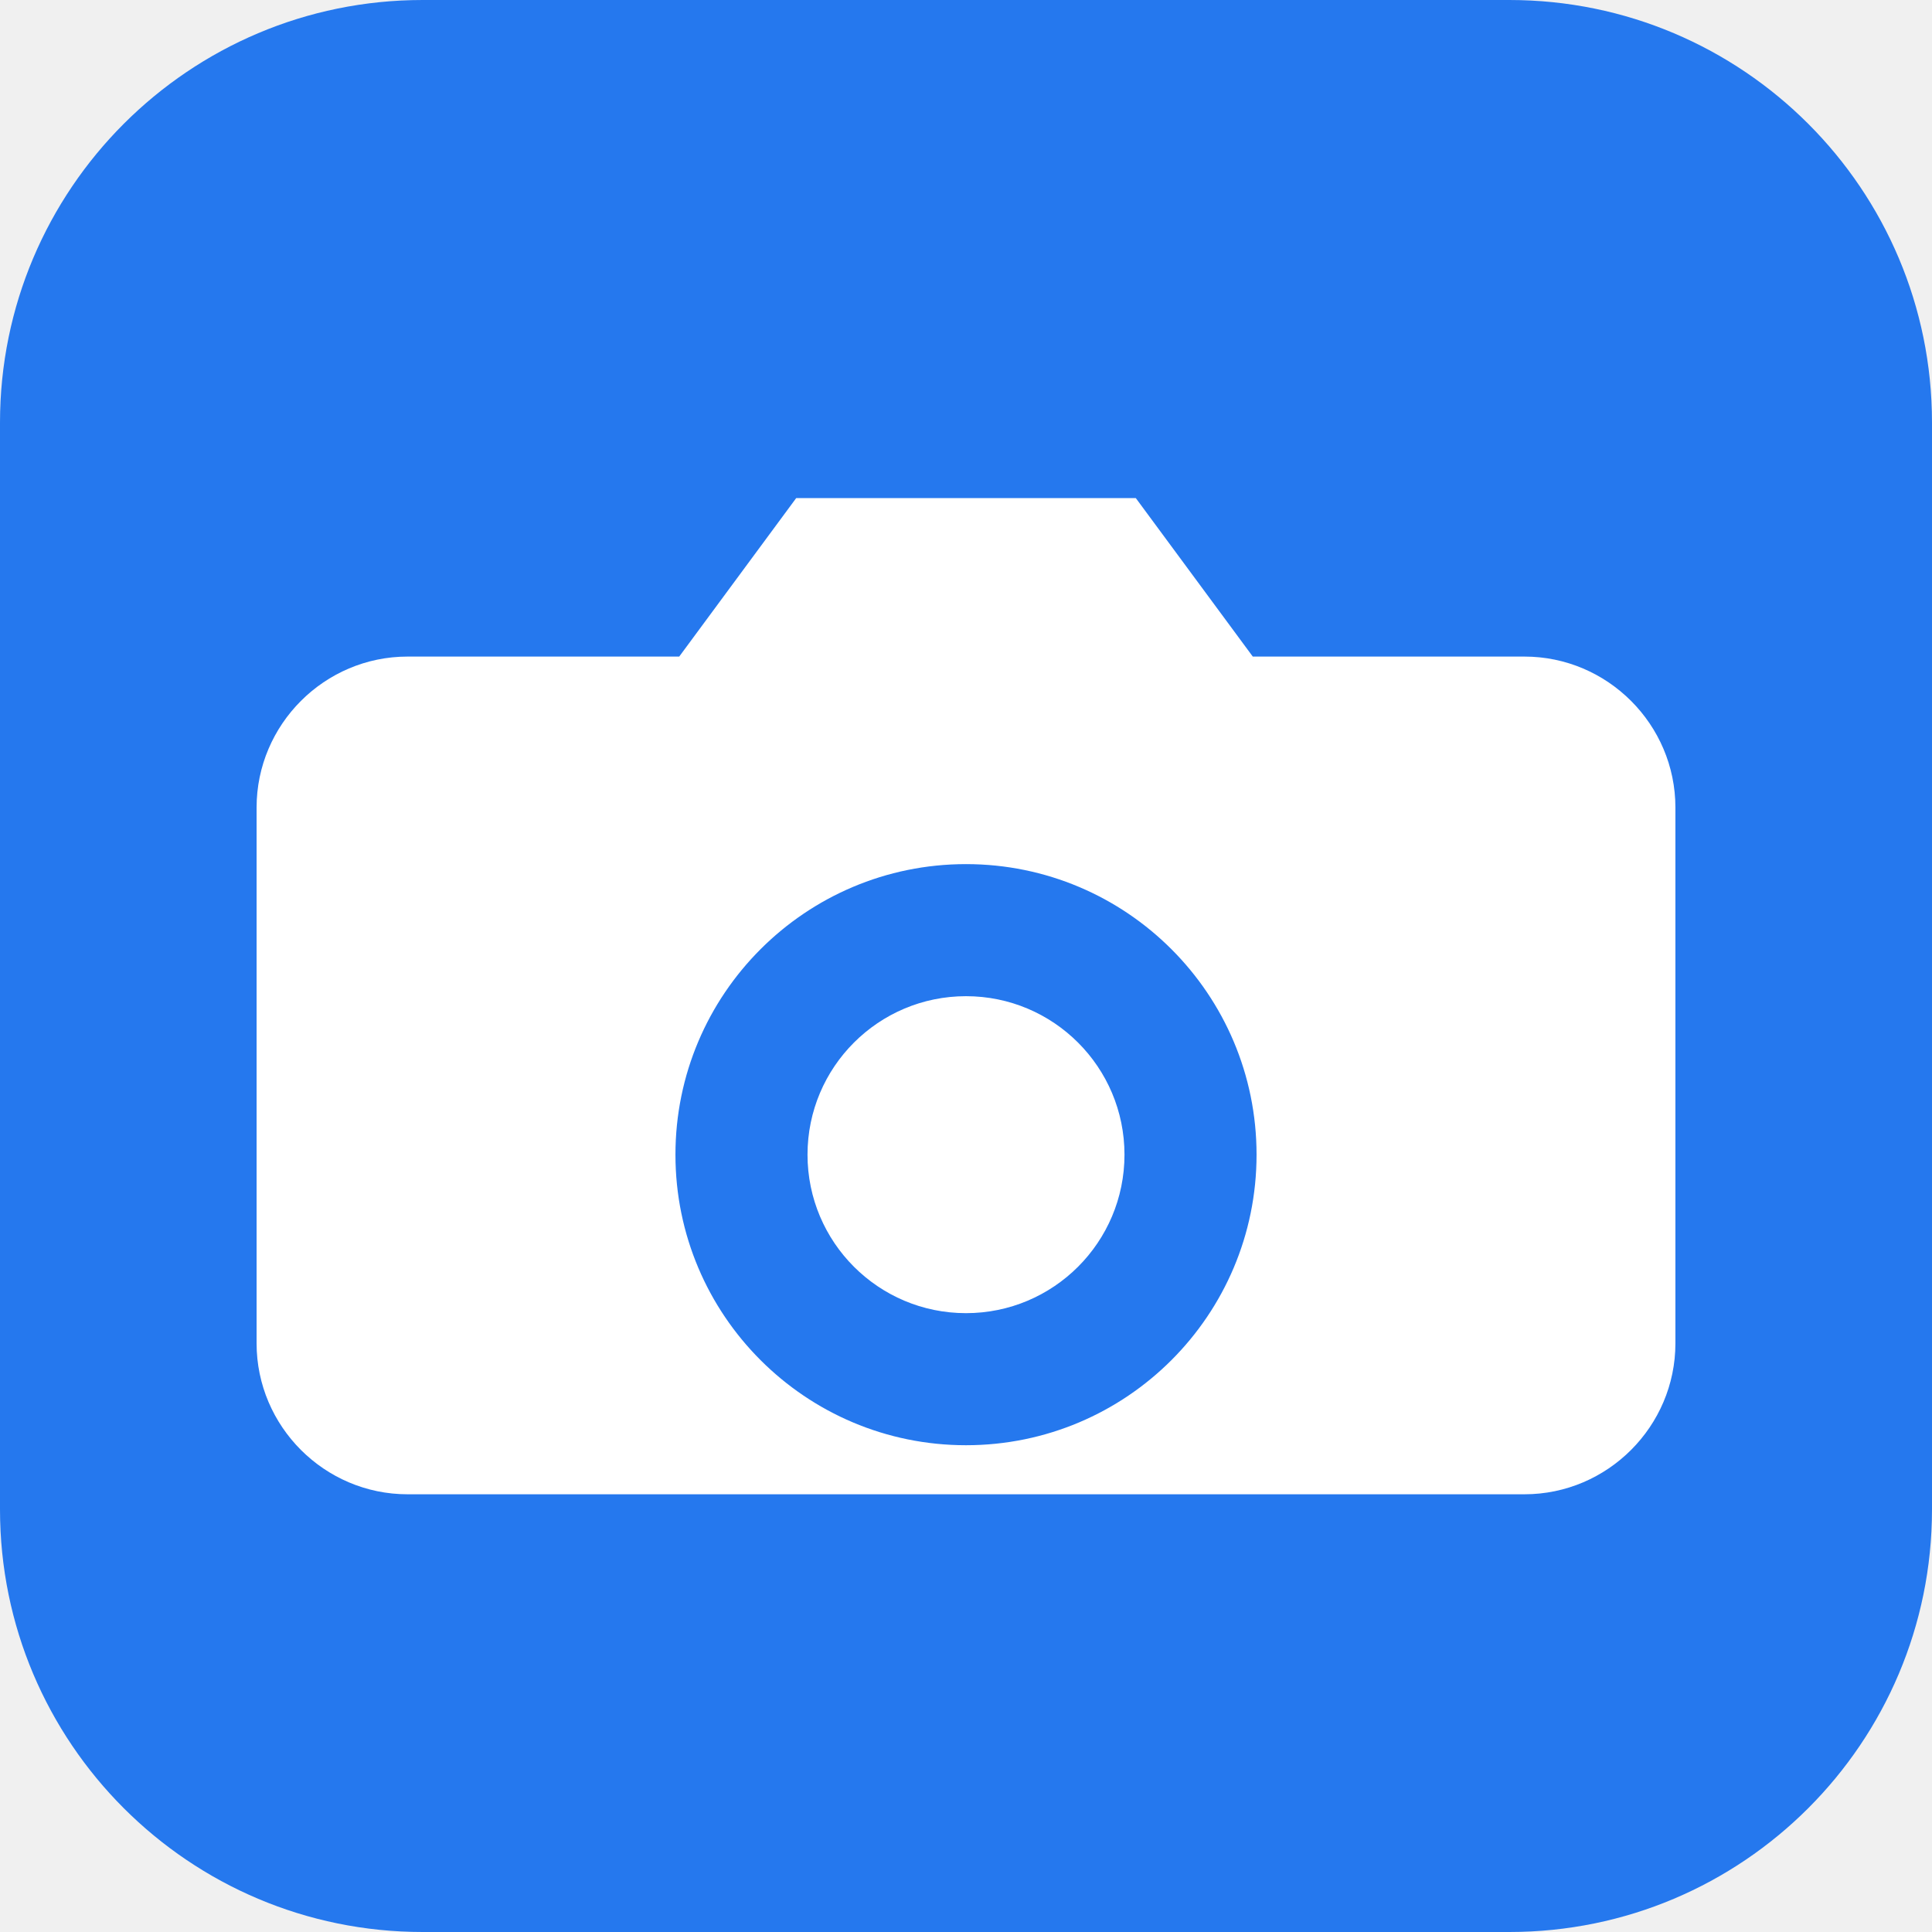
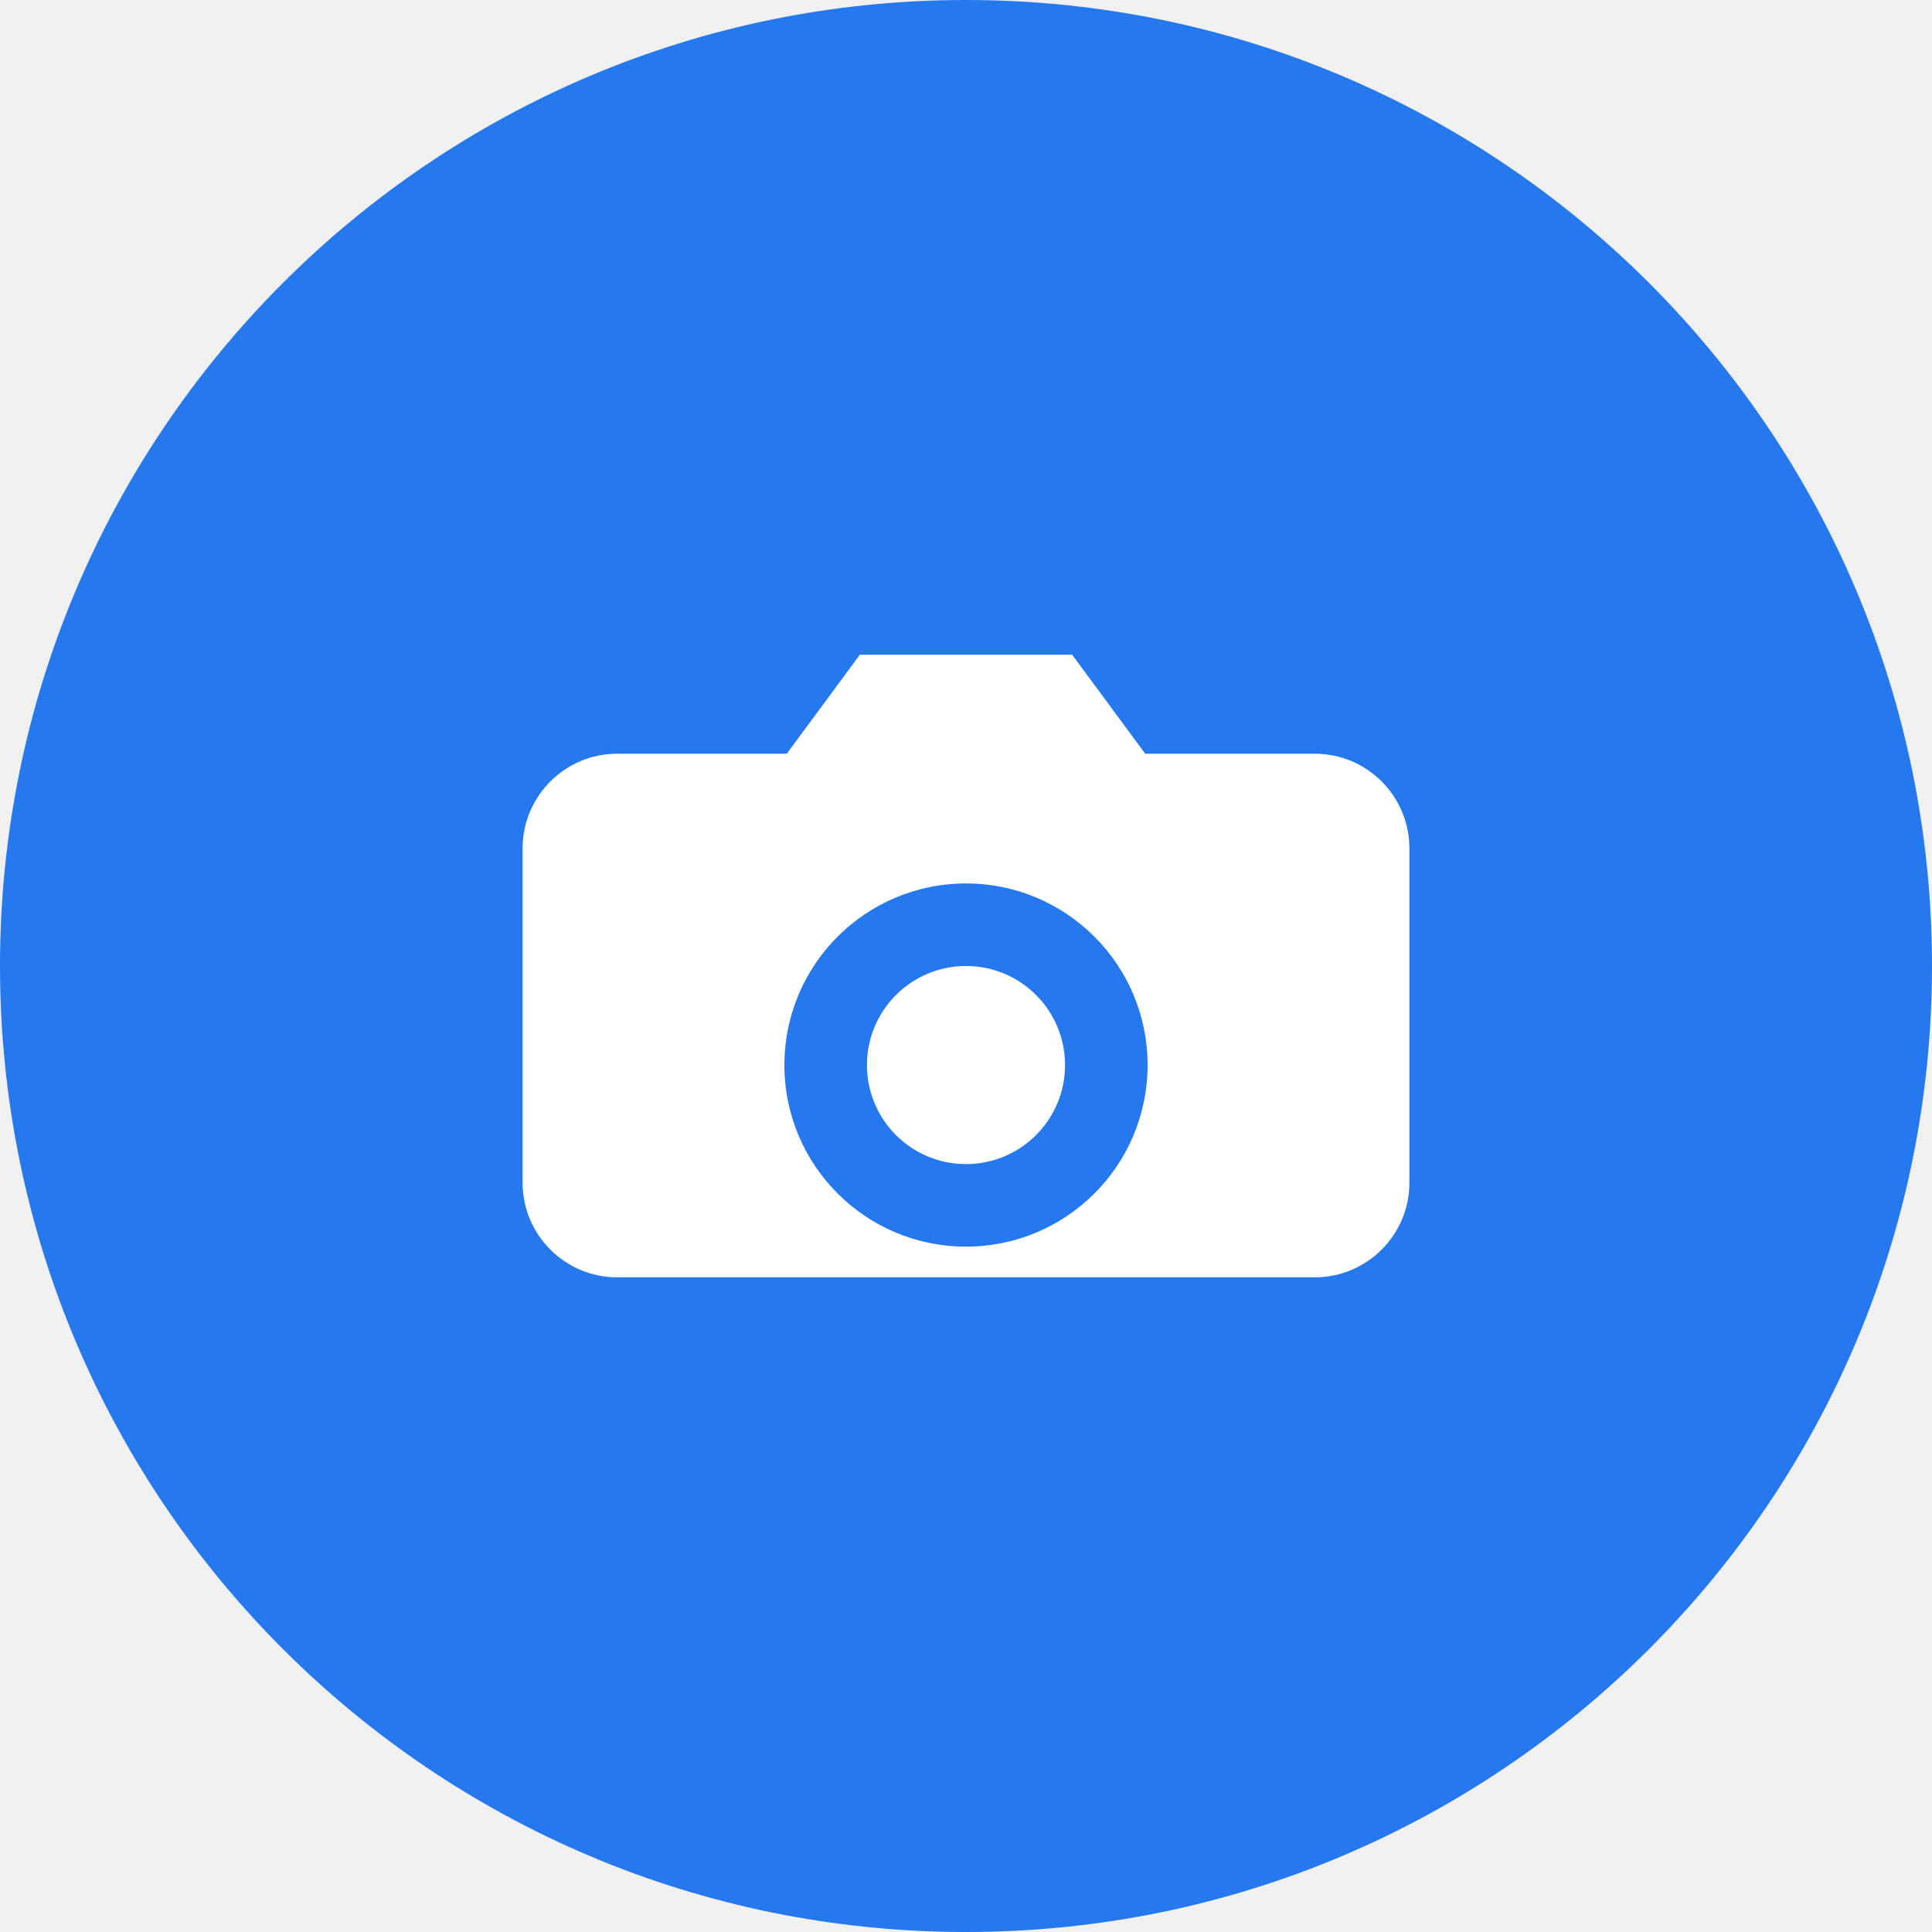
<svg xmlns="http://www.w3.org/2000/svg" viewBox="0 0 512 512">
-   <rect width="512" height="512" rx="112" fill="#2578ee" />
-   <path fill="white" d="M108 174h72l31-42h90l31 42h72c22 0 40 18 40 40v142c0 22-18 40-40 40H108c-22 0-40-18-40-40V214c0-22 18-40 40-40zm148 55a77 77 0 1 0 0 154 77 77 0 0 0 0-154zm0 35a42 42 0 1 1 0 84 42 42 0 0 1 0-84z" />
+   <circle cx="256" cy="256" r="256" fill="#2578ee" />
+   <g transform="translate(96 91) scale(.625)">
+     <path fill="white" d="M108 174h72l31-42h90l31 42h72c22 0 40 18 40 40v142c0 22-18 40-40 40H108c-22 0-40-18-40-40V214c0-22 18-40 40-40zm148 55a77 77 0 1 0 0 154 77 77 0 0 0 0-154zm0 35a42 42 0 1 1 0 84 42 42 0 0 1 0-84z" />
+   </g>
</svg>
